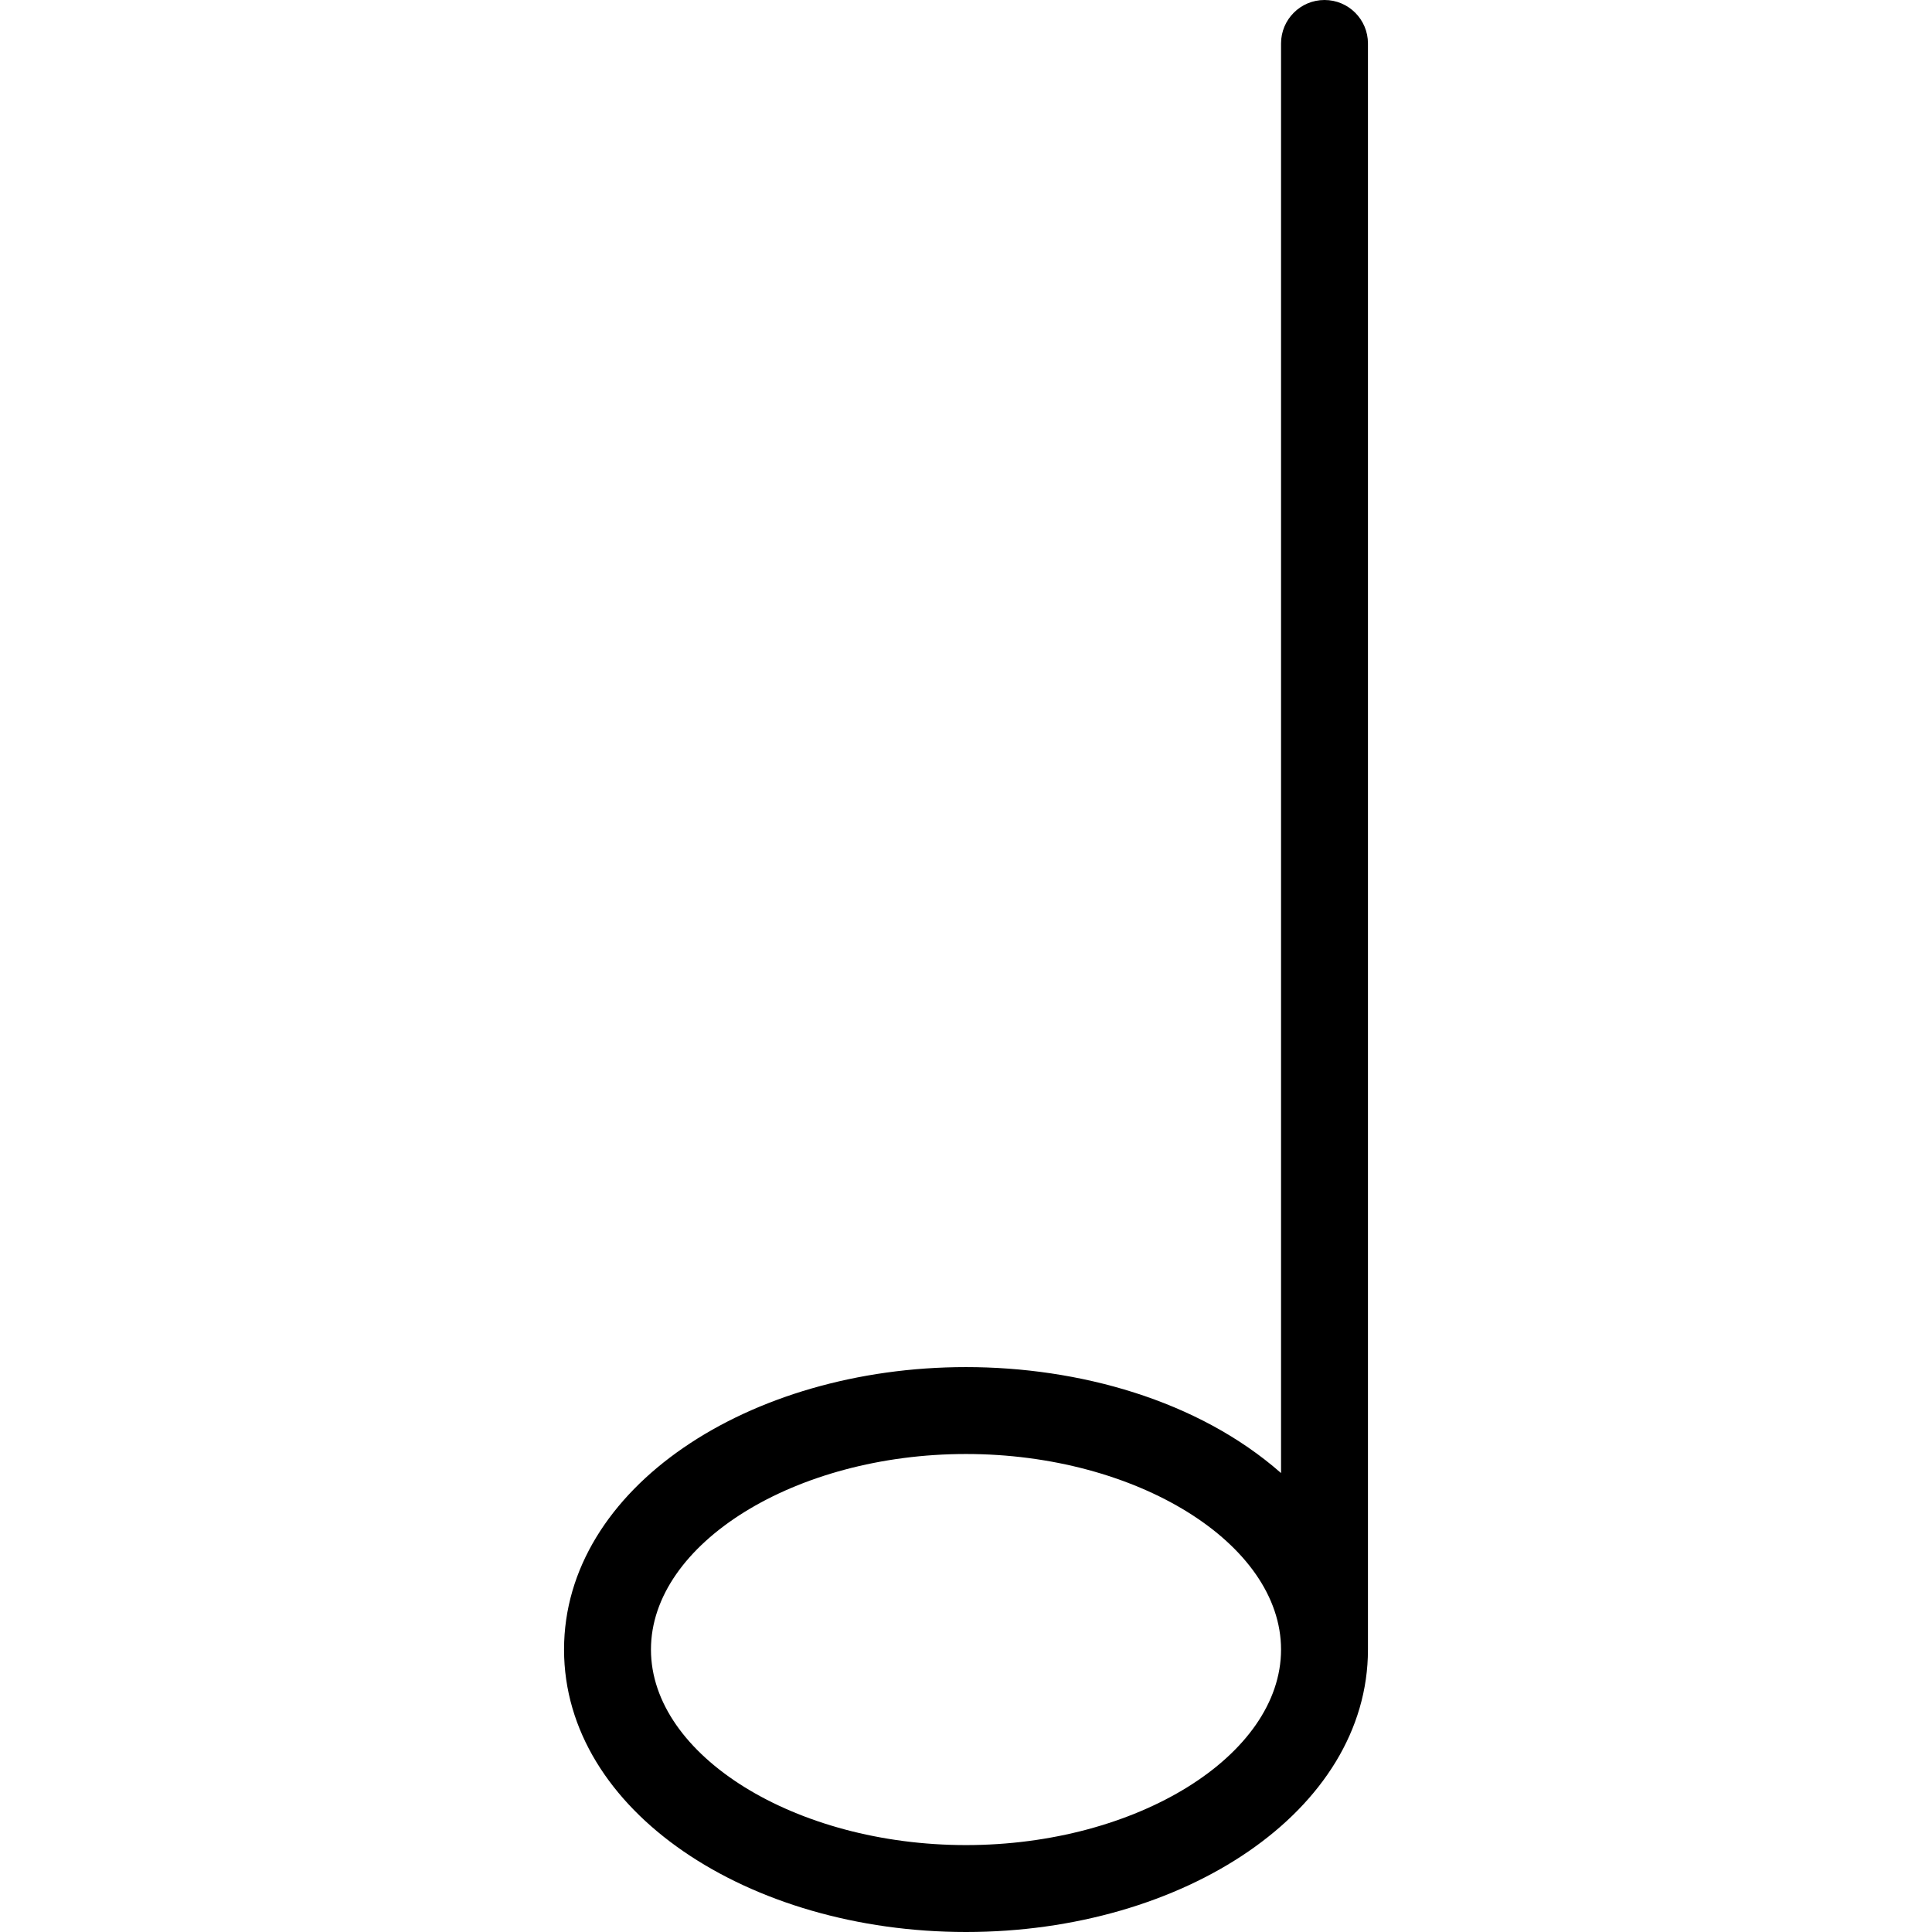
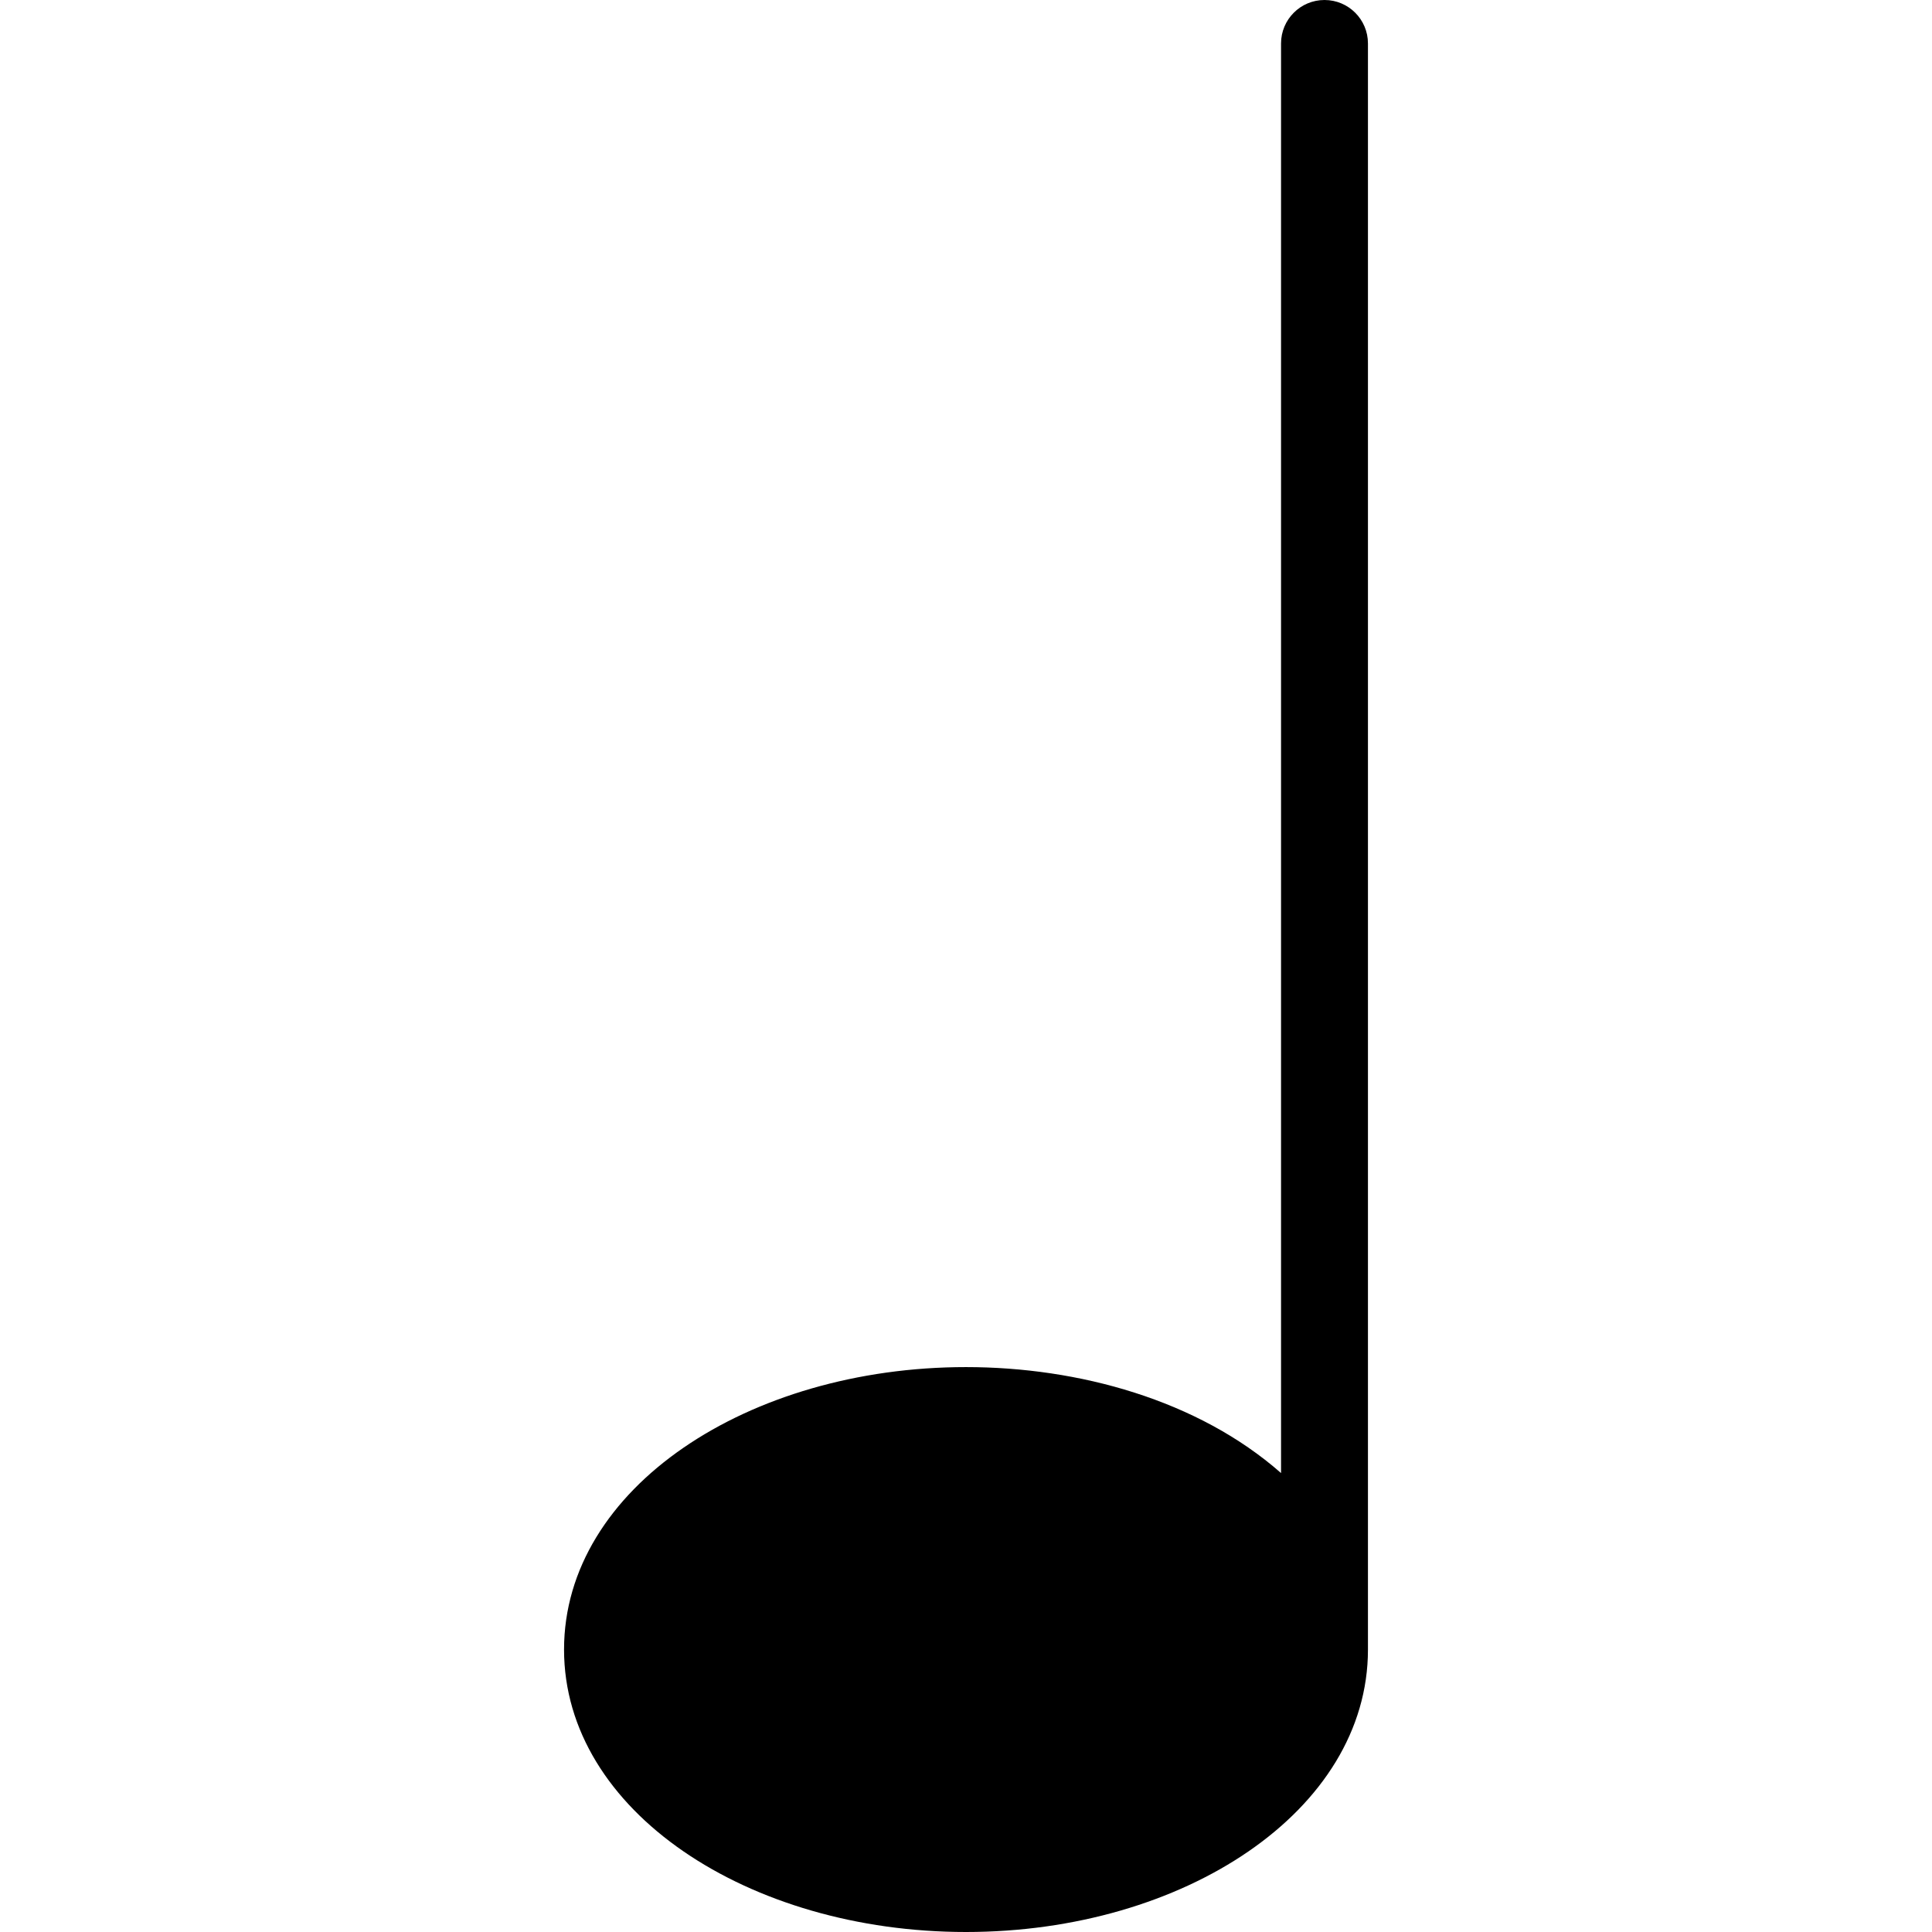
<svg xmlns="http://www.w3.org/2000/svg" xml:space="preserve" id="Capa_1" width="800" height="800" fill="#000" viewBox="0 0 444.606 444.606">
-   <path id="XMLID_1414_" d="M222.303 314.606c25.857 0 53.348 7.542 72.5 24.385V10c0-5.522 4.477-10 10-10s10 4.478 10 10v369.606c0 37.17-42.435 65-92.5 65-50.058 0-92.5-27.827-92.5-65 0-37.177 42.451-65 92.5-65m0 110c39.299 0 72.5-20.607 72.5-45s-33.201-45-72.5-45-72.5 20.607-72.5 45 33.201 45 72.5 45" />
+   <path id="XMLID_1414_" d="M222.303 314.606c25.857 0 53.348 7.542 72.5 24.385V10c0-5.522 4.477-10 10-10s10 4.478 10 10v369.606c0 37.17-42.435 65-92.5 65-50.058 0-92.5-27.827-92.5-65 0-37.177 42.451-65 92.5-65" />
</svg>
